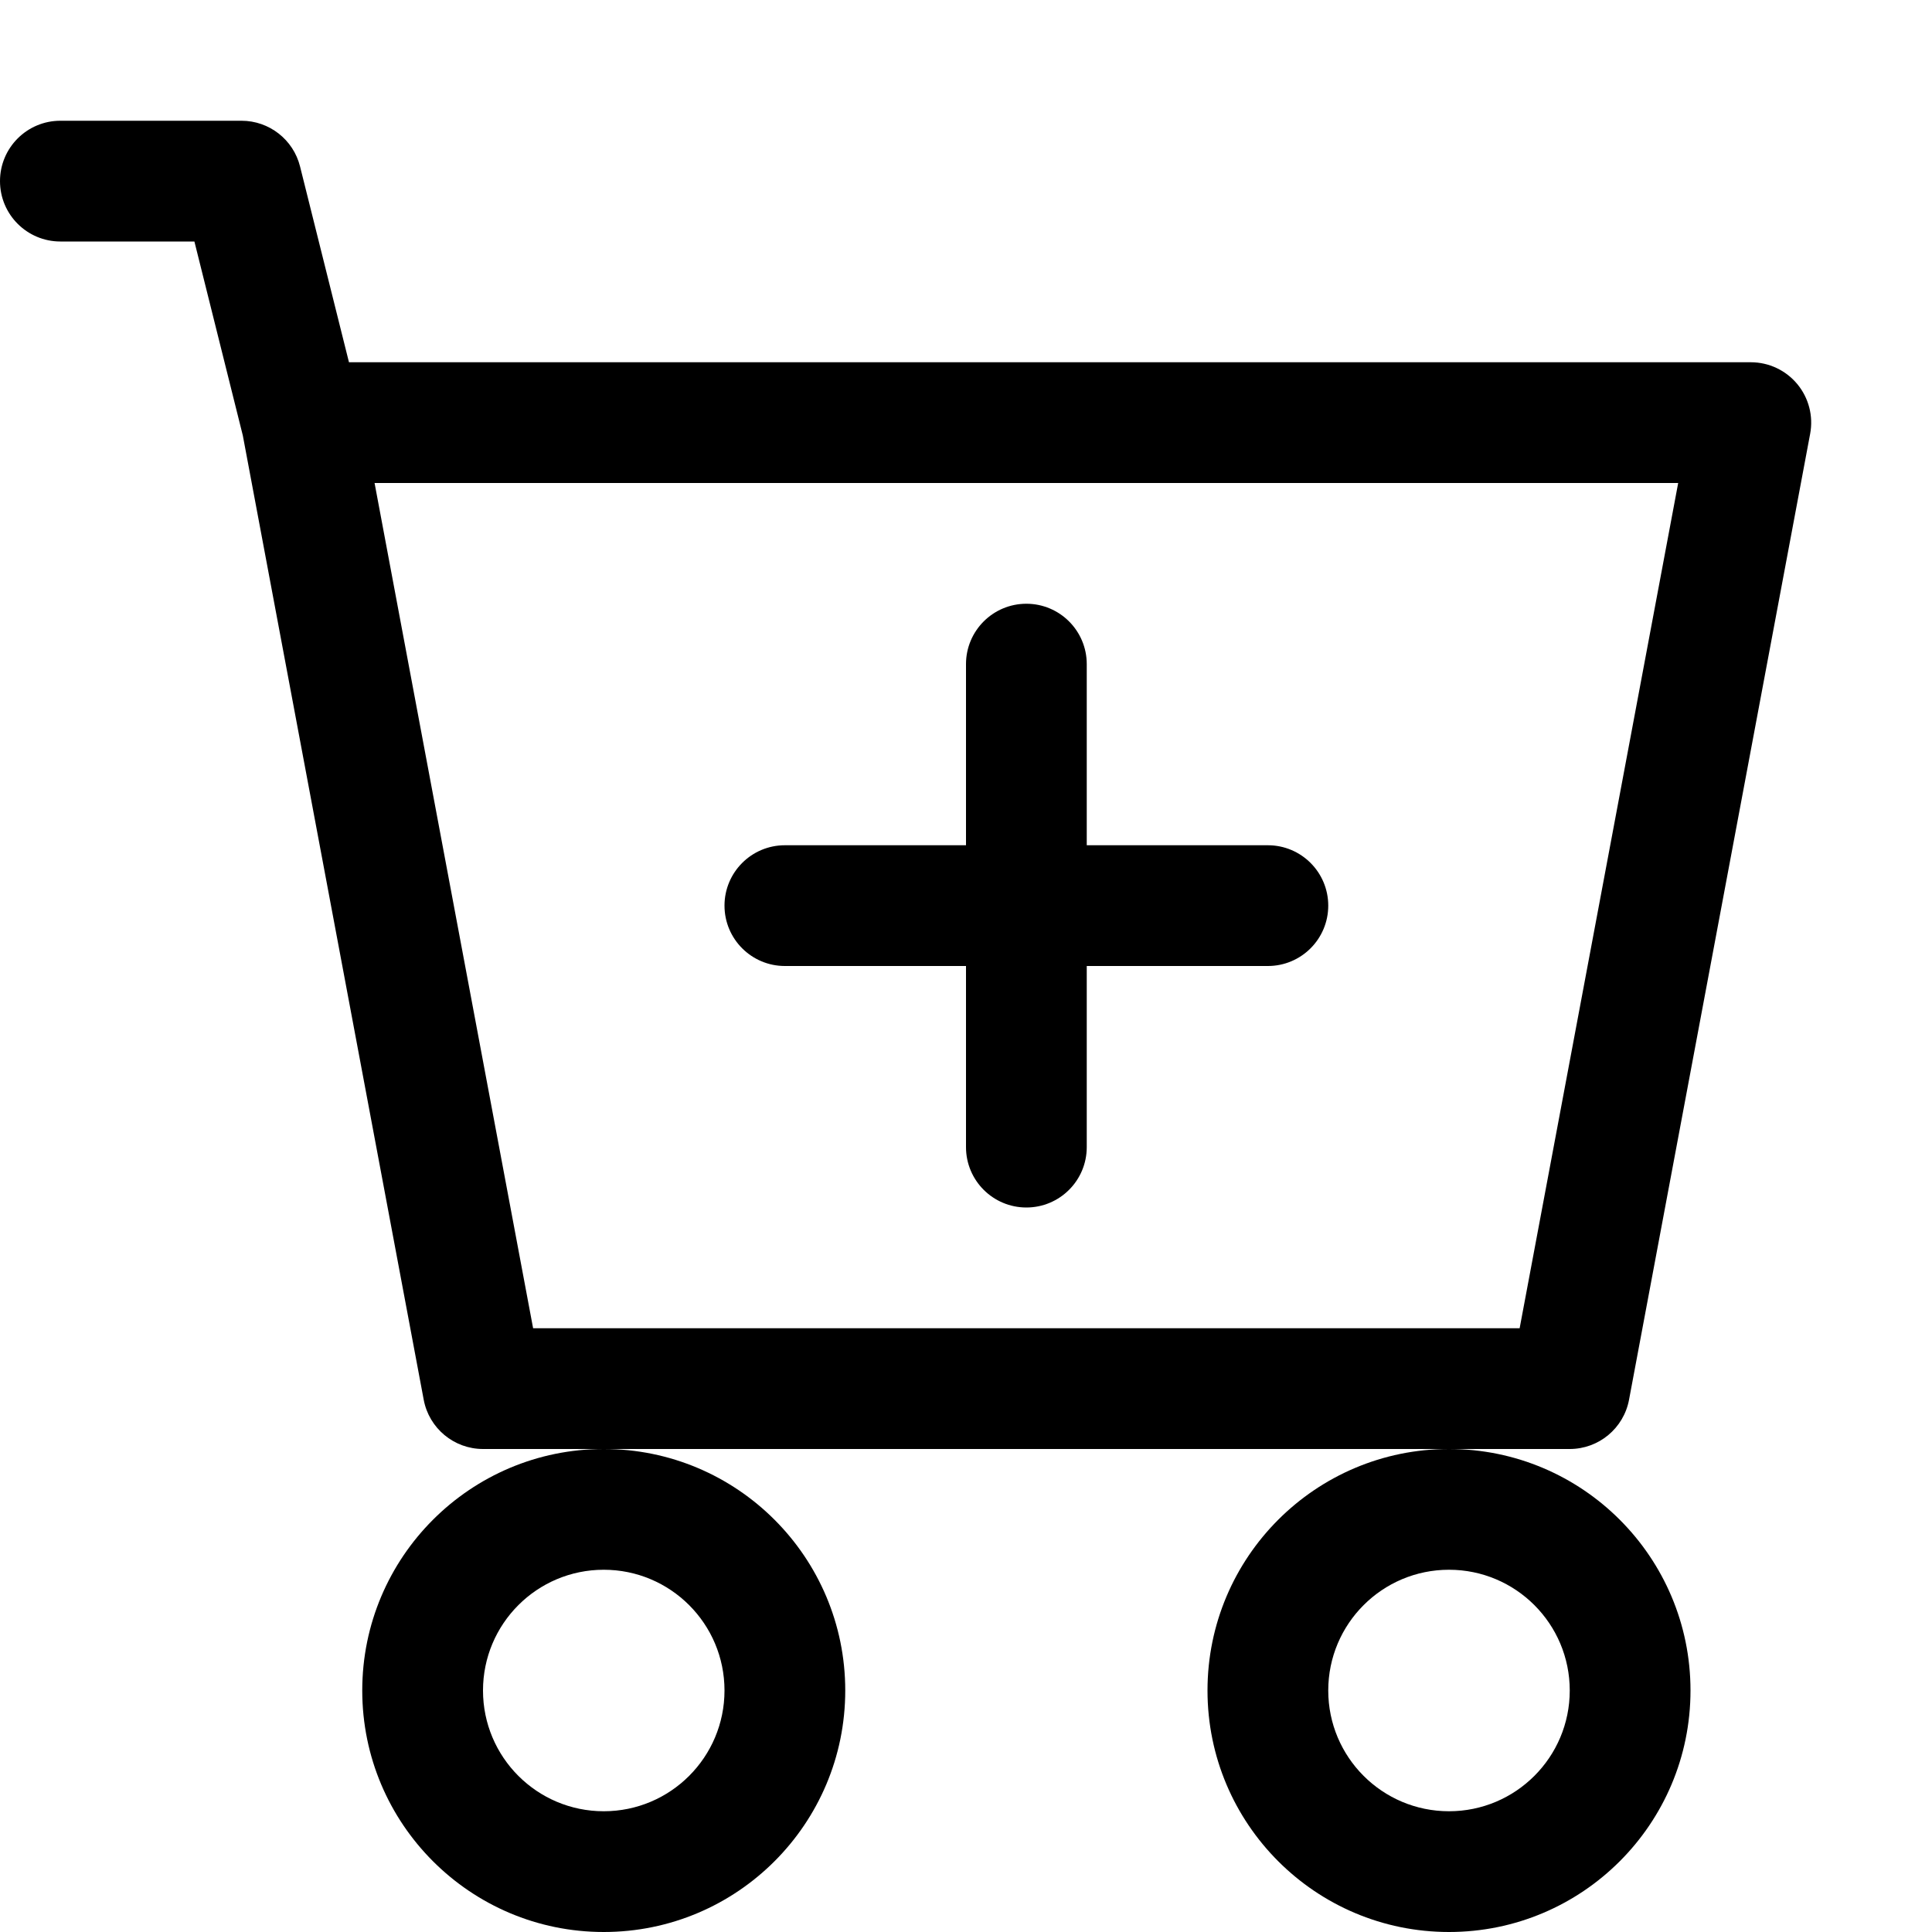
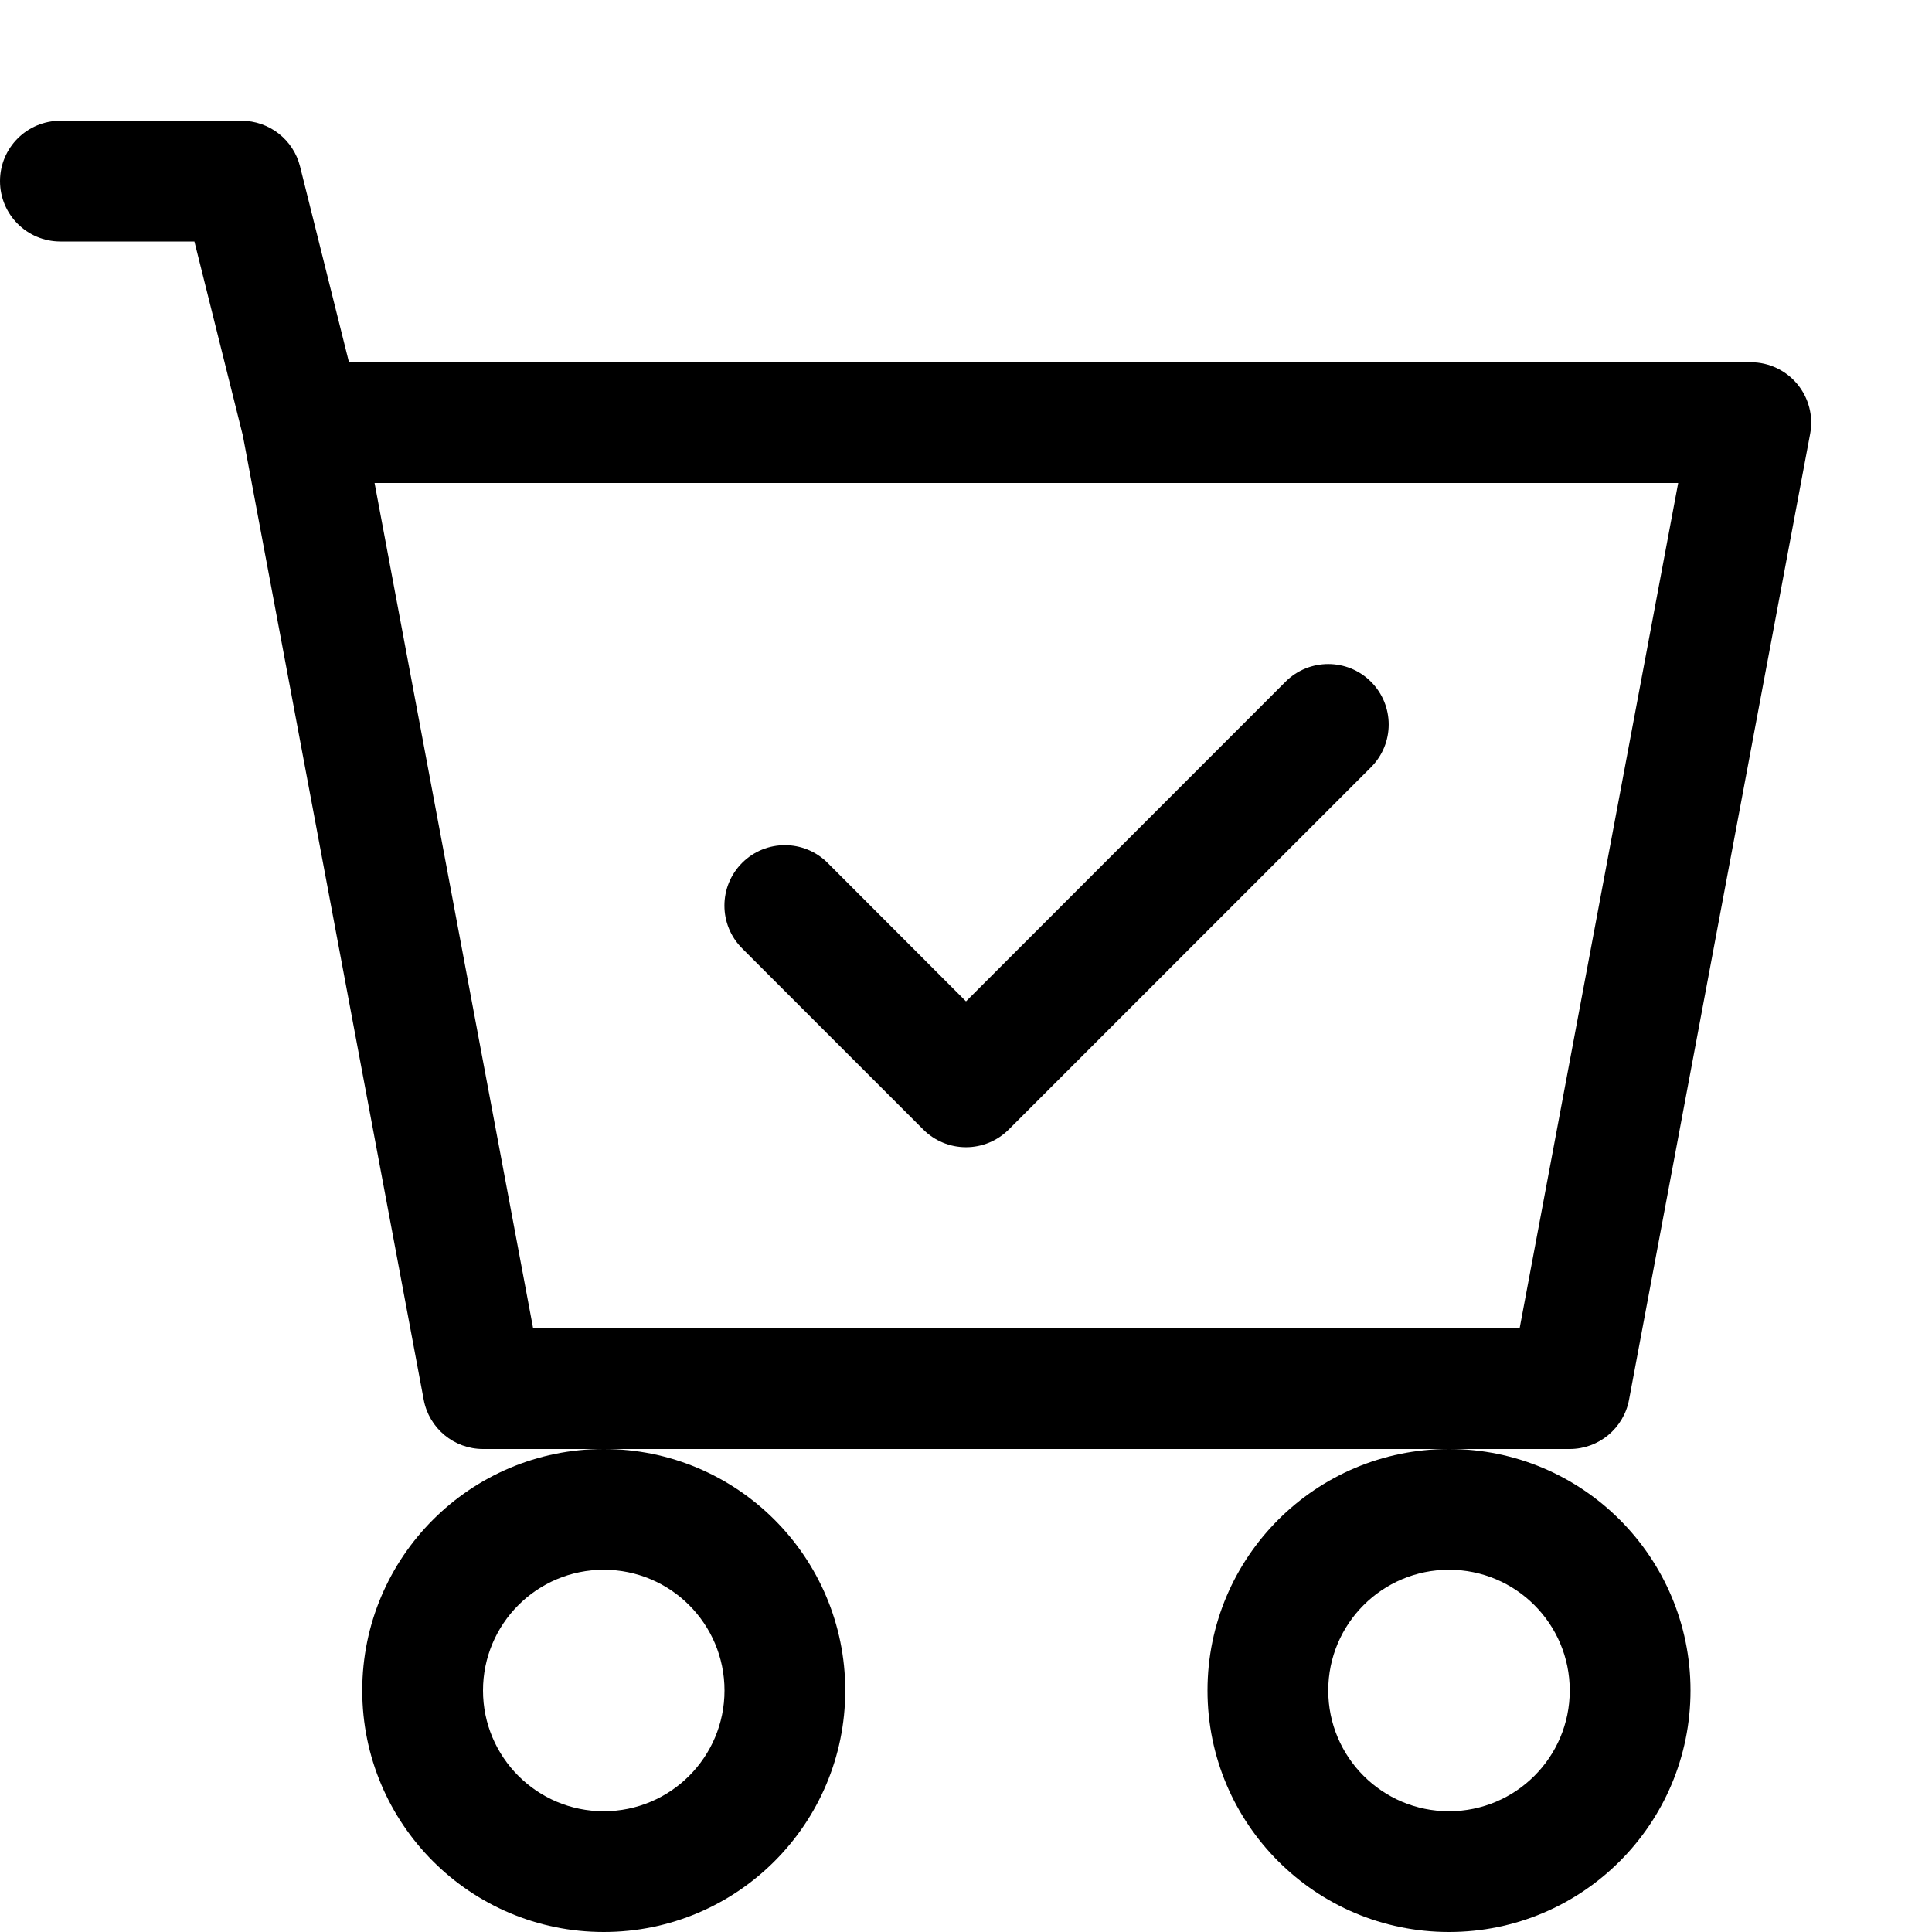
- <svg xmlns="http://www.w3.org/2000/svg" width="20" height="20" fill="currentColor" class="bi bi-cart-plus" viewBox="0 0 16 16">
-   <path d="M9 5.5a.5.5 0 0 0-1 0V7H6.5a.5.5 0 0 0 0 1H8v1.5a.5.5 0 0 0 1 0V8h1.5a.5.5 0 0 0 0-1H9V5.5z" />
+ <svg xmlns="http://www.w3.org/2000/svg" width="20" height="20" fill="currentColor" class="bi bi-cart-check" viewBox="0 0 16 16">
+   <path d="M11.354 6.354a.5.5 0 0 0-.708-.708L8 8.293 6.854 7.146a.5.5 0 1 0-.708.708l1.5 1.5a.5.5 0 0 0 .708 0l3-3z" />
  <path d="M.5 1a.5.5 0 0 0 0 1h1.11l.401 1.607 1.498 7.985A.5.5 0 0 0 4 12h1a2 2 0 1 0 0 4 2 2 0 0 0 0-4h7a2 2 0 1 0 0 4 2 2 0 0 0 0-4h1a.5.5 0 0 0 .491-.408l1.5-8A.5.5 0 0 0 14.5 3H2.89l-.405-1.621A.5.5 0 0 0 2 1H.5zm3.915 10L3.102 4h10.796l-1.313 7h-8.17zM6 14a1 1 0 1 1-2 0 1 1 0 0 1 2 0zm7 0a1 1 0 1 1-2 0 1 1 0 0 1 2 0z" />
</svg>
